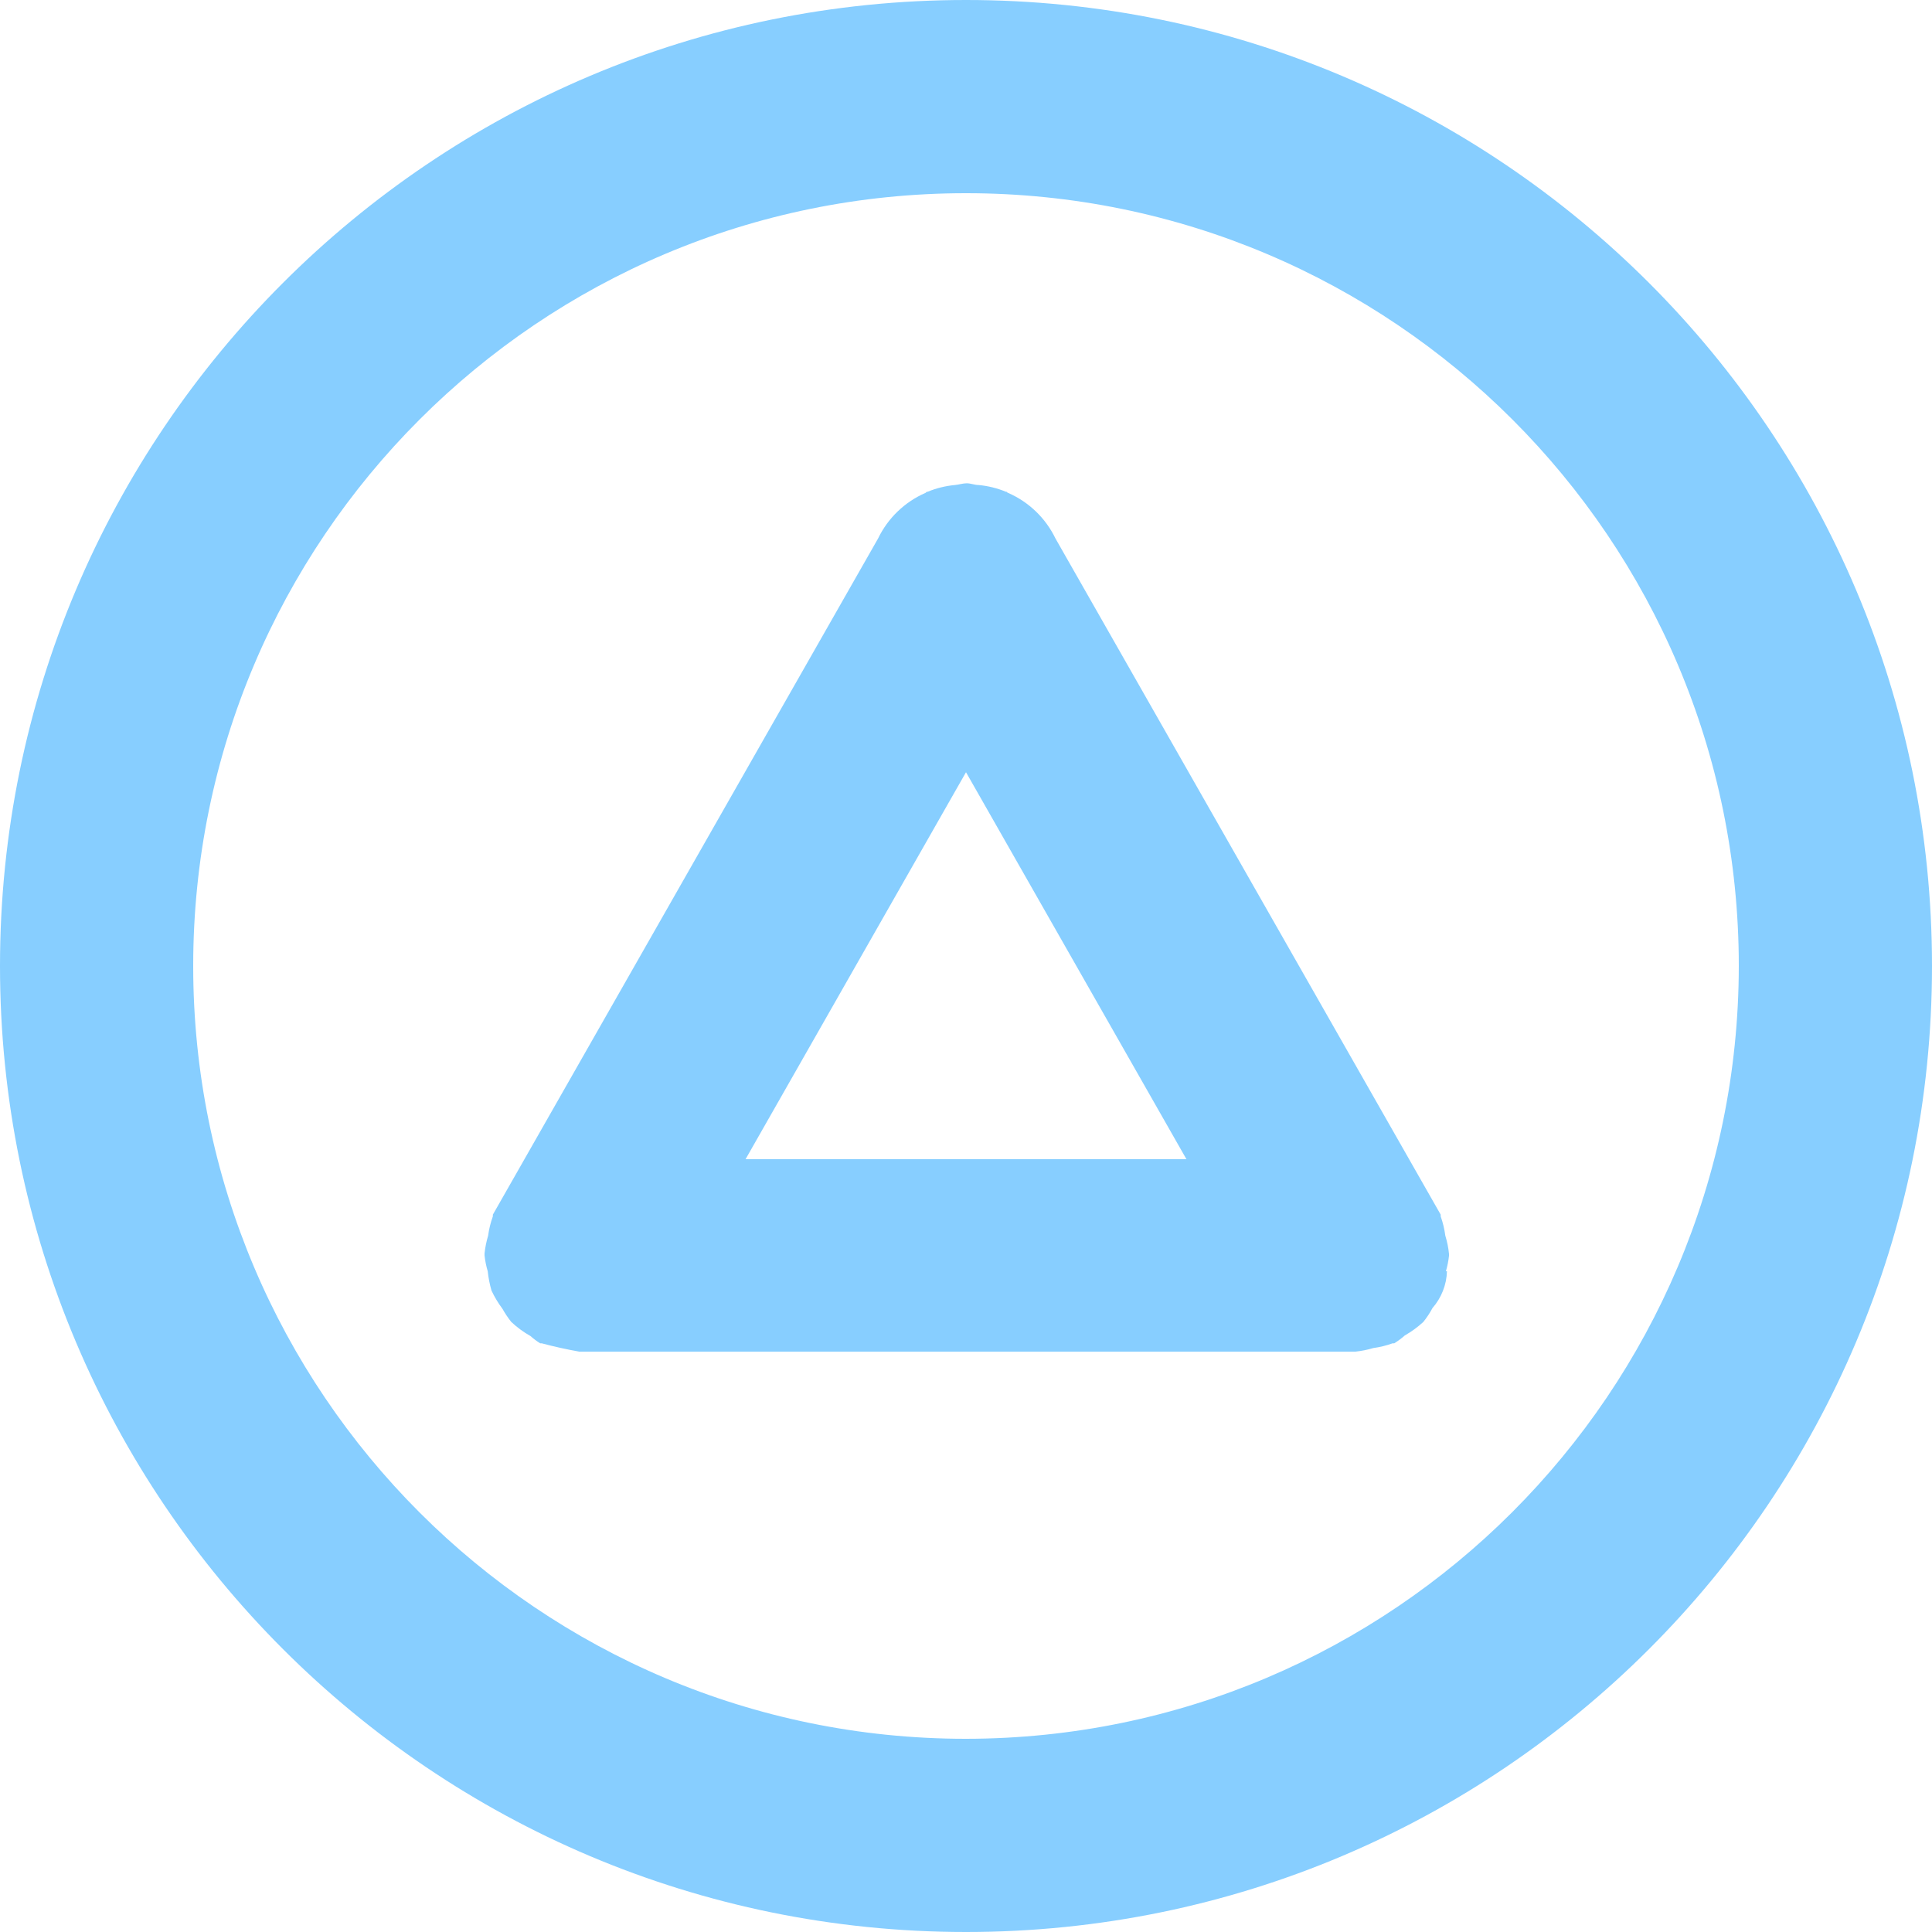
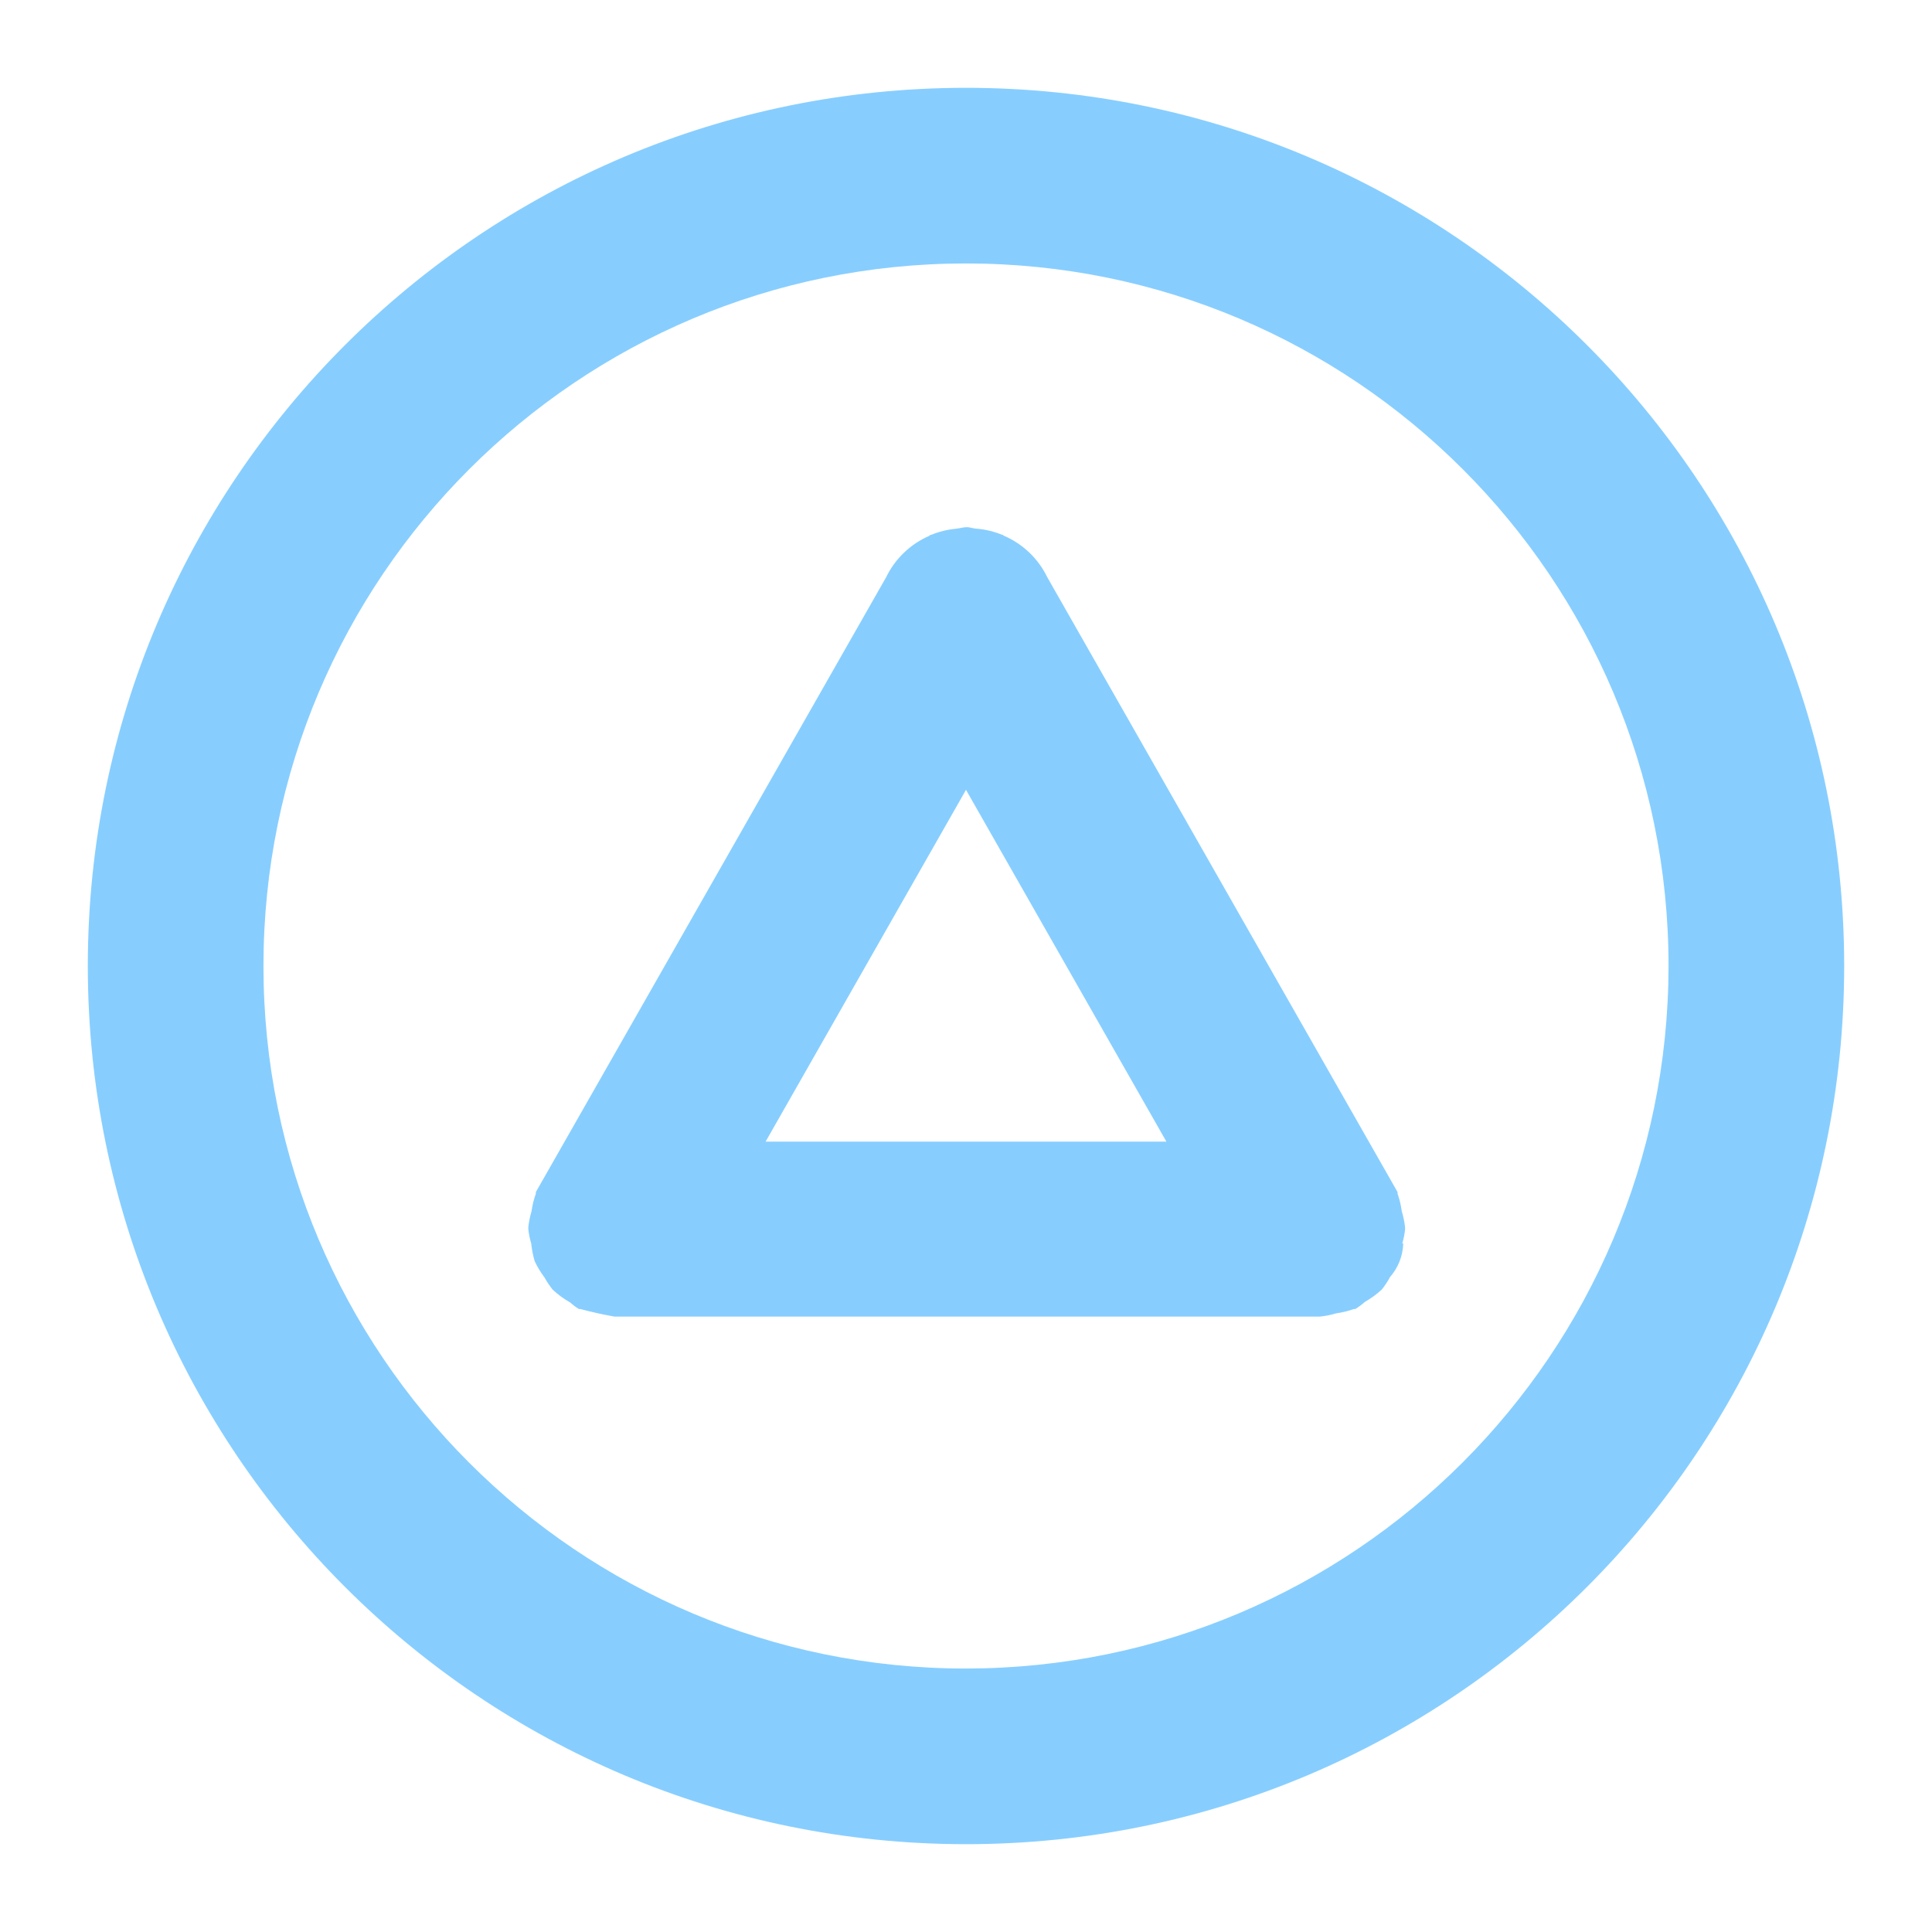
- <svg xmlns="http://www.w3.org/2000/svg" width="20" height="20" viewBox="0 0 20 20">
-   <g transform="translate(-1538 -398)">
+ <svg xmlns="http://www.w3.org/2000/svg" width="22" height="22" viewBox="0 0 22 22">
+   <g transform="translate(-1537 -397)">
    <g>
      <path fill="#87ceff" d="M1548,398a10,10,0,1,0,10,10A10,10,0,0,0,1548,398Zm0,18a8,8,0,1,1,8-8A8.009,8.009,0,0,1,1548,416Z" />
      <path fill="#87ceff" d="M1552.968,411.16A.941.941,0,0,0,1553,411c0-.007,0-.013,0-.02a.96.96,0,0,0-.038-.188.992.992,0,0,0-.048-.2.12.12,0,0,0,0-.018l-3.988-7a.979.979,0,0,0-.491-.472c-.006,0-.009-.008-.015-.011h-.006a.98.98,0,0,0-.283-.07c-.042,0-.082-.018-.123-.018s-.081.014-.123.018a.98.98,0,0,0-.283.07h-.006c-.006,0-.009.008-.015.011a.979.979,0,0,0-.491.472l-3.988,7,0,.018a.952.952,0,0,0-.049.2.993.993,0,0,0-.037.184c0,.007,0,.013,0,.02a.9.9,0,0,0,.033.164,1.153,1.153,0,0,0,.039.2,1.073,1.073,0,0,0,.113.188,1.031,1.031,0,0,0,.091.136,1.017,1.017,0,0,0,.2.147.724.724,0,0,0,.1.075l.016,0a4.659,4.659,0,0,0,.388.086c.006,0,.012,0,.018,0h8c.006,0,.012,0,.018,0a.988.988,0,0,0,.184-.037.958.958,0,0,0,.2-.049l.017,0a.776.776,0,0,0,.109-.081,1.076,1.076,0,0,0,.192-.14.925.925,0,0,0,.095-.144.608.608,0,0,0,.15-.381ZM1548,405.994l2.282,4.006h-4.564Z" />
    </g>
  </g>
</svg>
